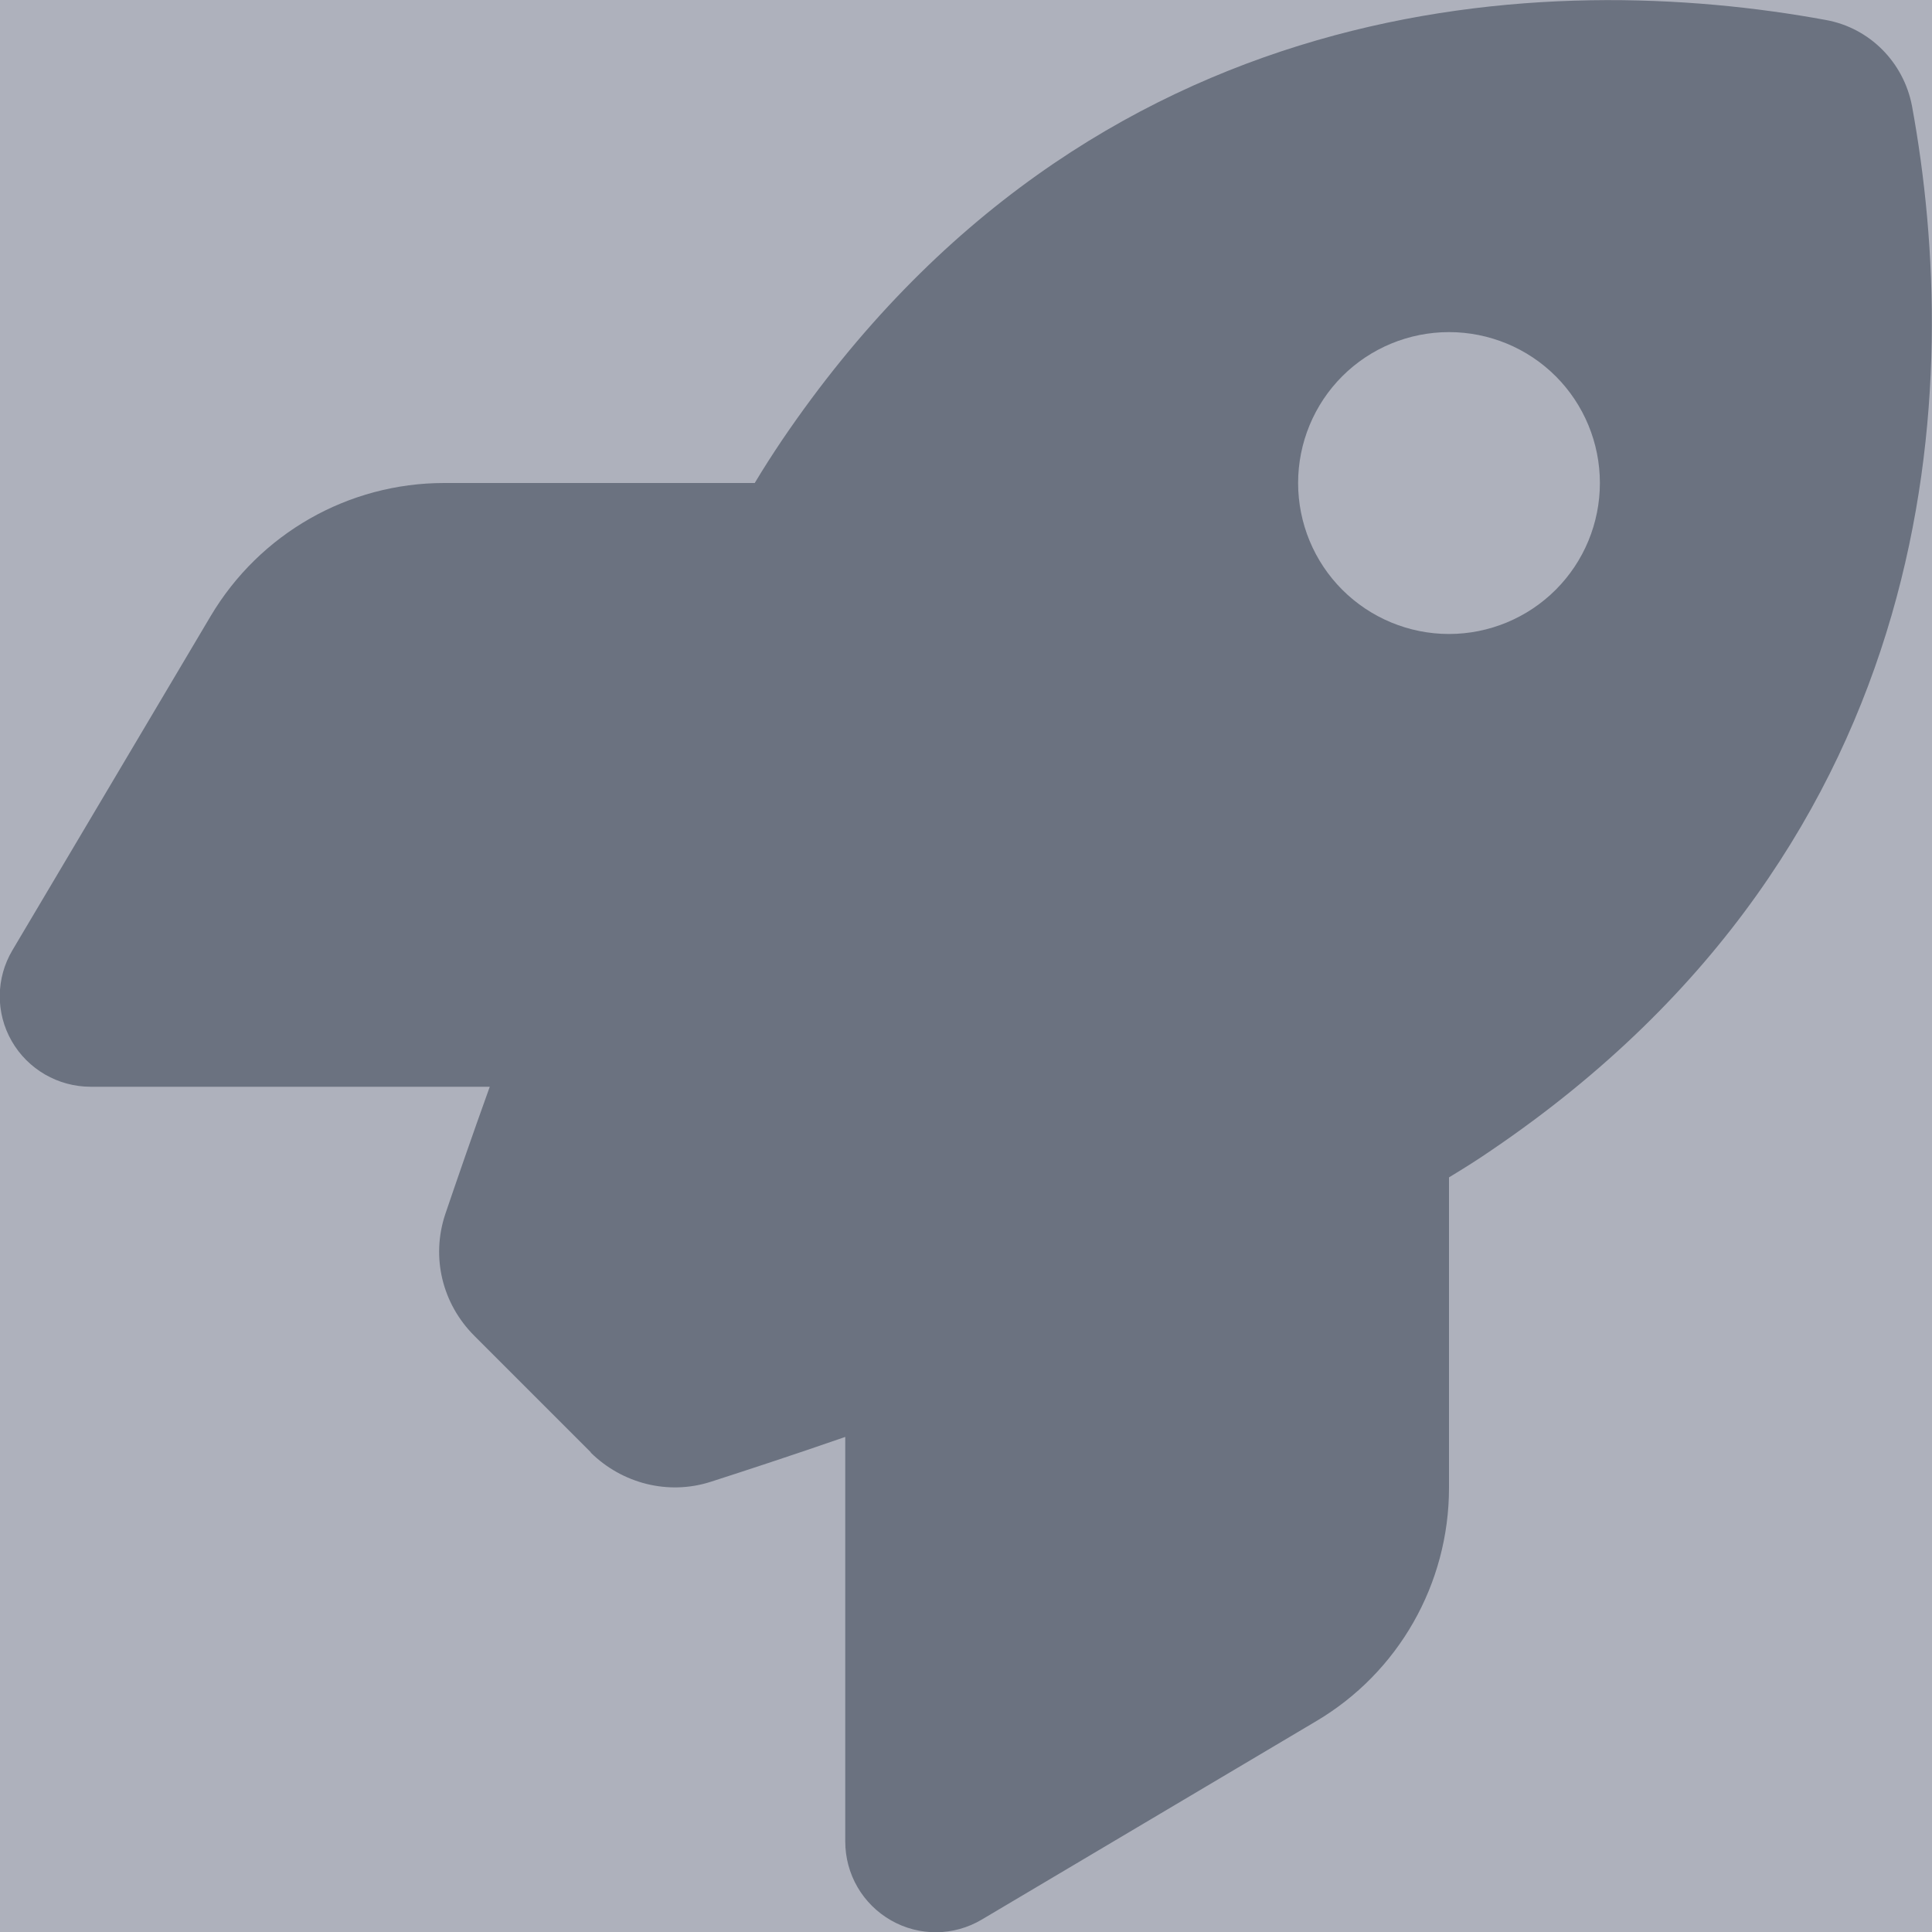
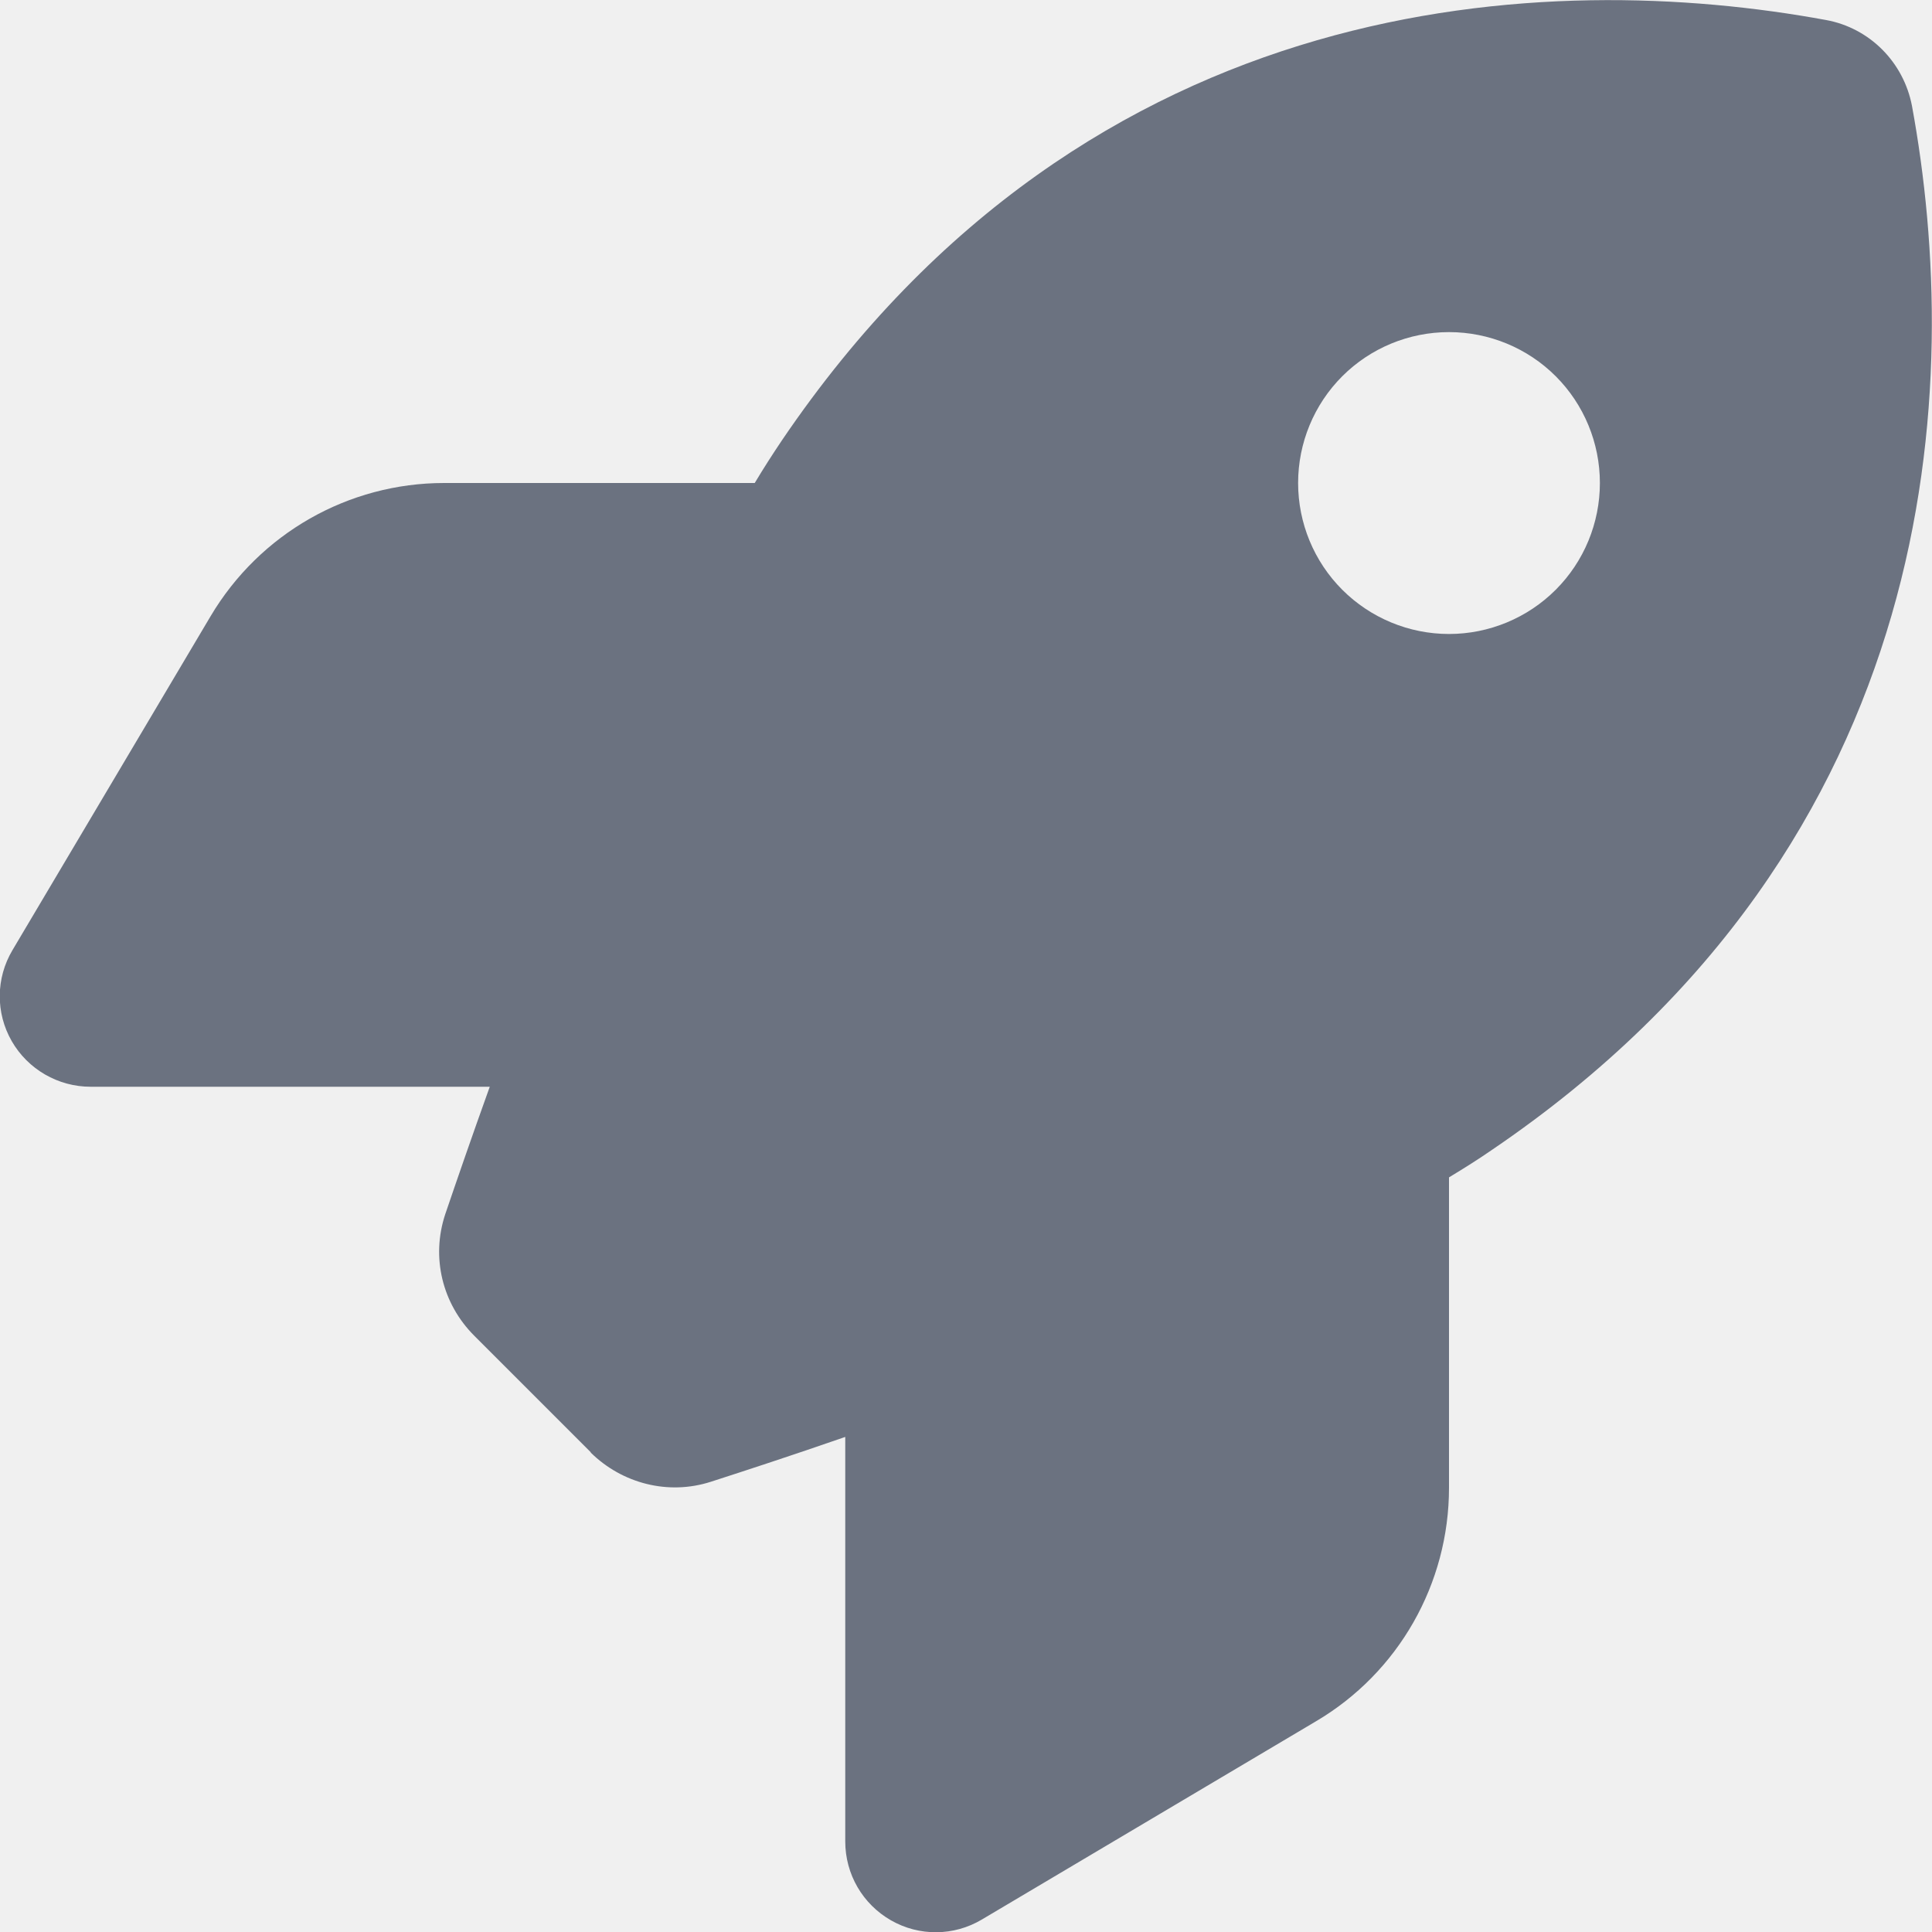
<svg xmlns="http://www.w3.org/2000/svg" width="20" height="20" viewBox="0 0 20 20" fill="none">
-   <g clip-path="url(#clip0_436_124)">
-     <path d="M0 0H20V20H0V0Z" fill="#162044" fill-opacity="0.3" />
-     <path d="M6.117 15.035L4.91 13.828C4.578 13.496 4.461 13.016 4.609 12.57C4.727 12.223 4.883 11.77 5.07 11.25H0.938C0.602 11.25 0.289 11.07 0.121 10.777C-0.047 10.484 -0.043 10.125 0.129 9.836L2.18 6.379C2.688 5.523 3.606 5 4.598 5H7.813C7.906 4.844 8 4.699 8.094 4.559C11.293 -0.16 16.059 -0.316 18.902 0.207C19.355 0.289 19.707 0.645 19.793 1.098C20.316 3.945 20.156 8.707 15.441 11.906C15.305 12 15.156 12.094 15 12.188V15.402C15 16.395 14.477 17.316 13.621 17.82L10.164 19.871C9.875 20.043 9.516 20.047 9.223 19.879C8.93 19.711 8.75 19.402 8.75 19.062V14.875C8.199 15.066 7.719 15.223 7.356 15.34C6.918 15.48 6.441 15.359 6.113 15.035H6.117ZM15 6.563C15.414 6.563 15.812 6.398 16.105 6.105C16.398 5.812 16.562 5.414 16.562 5C16.562 4.586 16.398 4.188 16.105 3.895C15.812 3.602 15.414 3.438 15 3.438C14.586 3.438 14.188 3.602 13.895 3.895C13.602 4.188 13.438 4.586 13.438 5C13.438 5.414 13.602 5.812 13.895 6.105C14.188 6.398 14.586 6.563 15 6.563Z" fill="#6B7280" />
-   </g>
-   <defs>
-     <clipPath id="clip0_436_124">
-       <path d="M0 0H20V20H0V0Z" fill="white" />
-     </clipPath>
-   </defs>
+   <path d="M6.117 15.035L4.91 13.828C4.578 13.496 4.461 13.016 4.609 12.57C4.727 12.223 4.883 11.77 5.07 11.25H0.938C0.602 11.25 0.289 11.07 0.121 10.777C-0.047 10.484 -0.043 10.125 0.129 9.836L2.18 6.379C2.688 5.523 3.606 5 4.598 5H7.813C7.906 4.844 8 4.699 8.094 4.559C11.293 -0.16 16.059 -0.316 18.902 0.207C19.355 0.289 19.707 0.645 19.793 1.098C20.316 3.945 20.156 8.707 15.441 11.906C15.305 12 15.156 12.094 15 12.188V15.402C15 16.395 14.477 17.316 13.621 17.82L10.164 19.871C9.875 20.043 9.516 20.047 9.223 19.879C8.93 19.711 8.75 19.402 8.75 19.062V14.875C8.199 15.066 7.719 15.223 7.356 15.34C6.918 15.48 6.441 15.359 6.113 15.035H6.117ZM15 6.563C15.414 6.563 15.812 6.398 16.105 6.105C16.398 5.812 16.562 5.414 16.562 5C16.562 4.586 16.398 4.188 16.105 3.895C15.812 3.602 15.414 3.438 15 3.438C14.586 3.438 14.188 3.602 13.895 3.895C13.602 4.188 13.438 4.586 13.438 5C13.438 5.414 13.602 5.812 13.895 6.105C14.188 6.398 14.586 6.563 15 6.563Z" fill="#6B7280" />
</svg>
